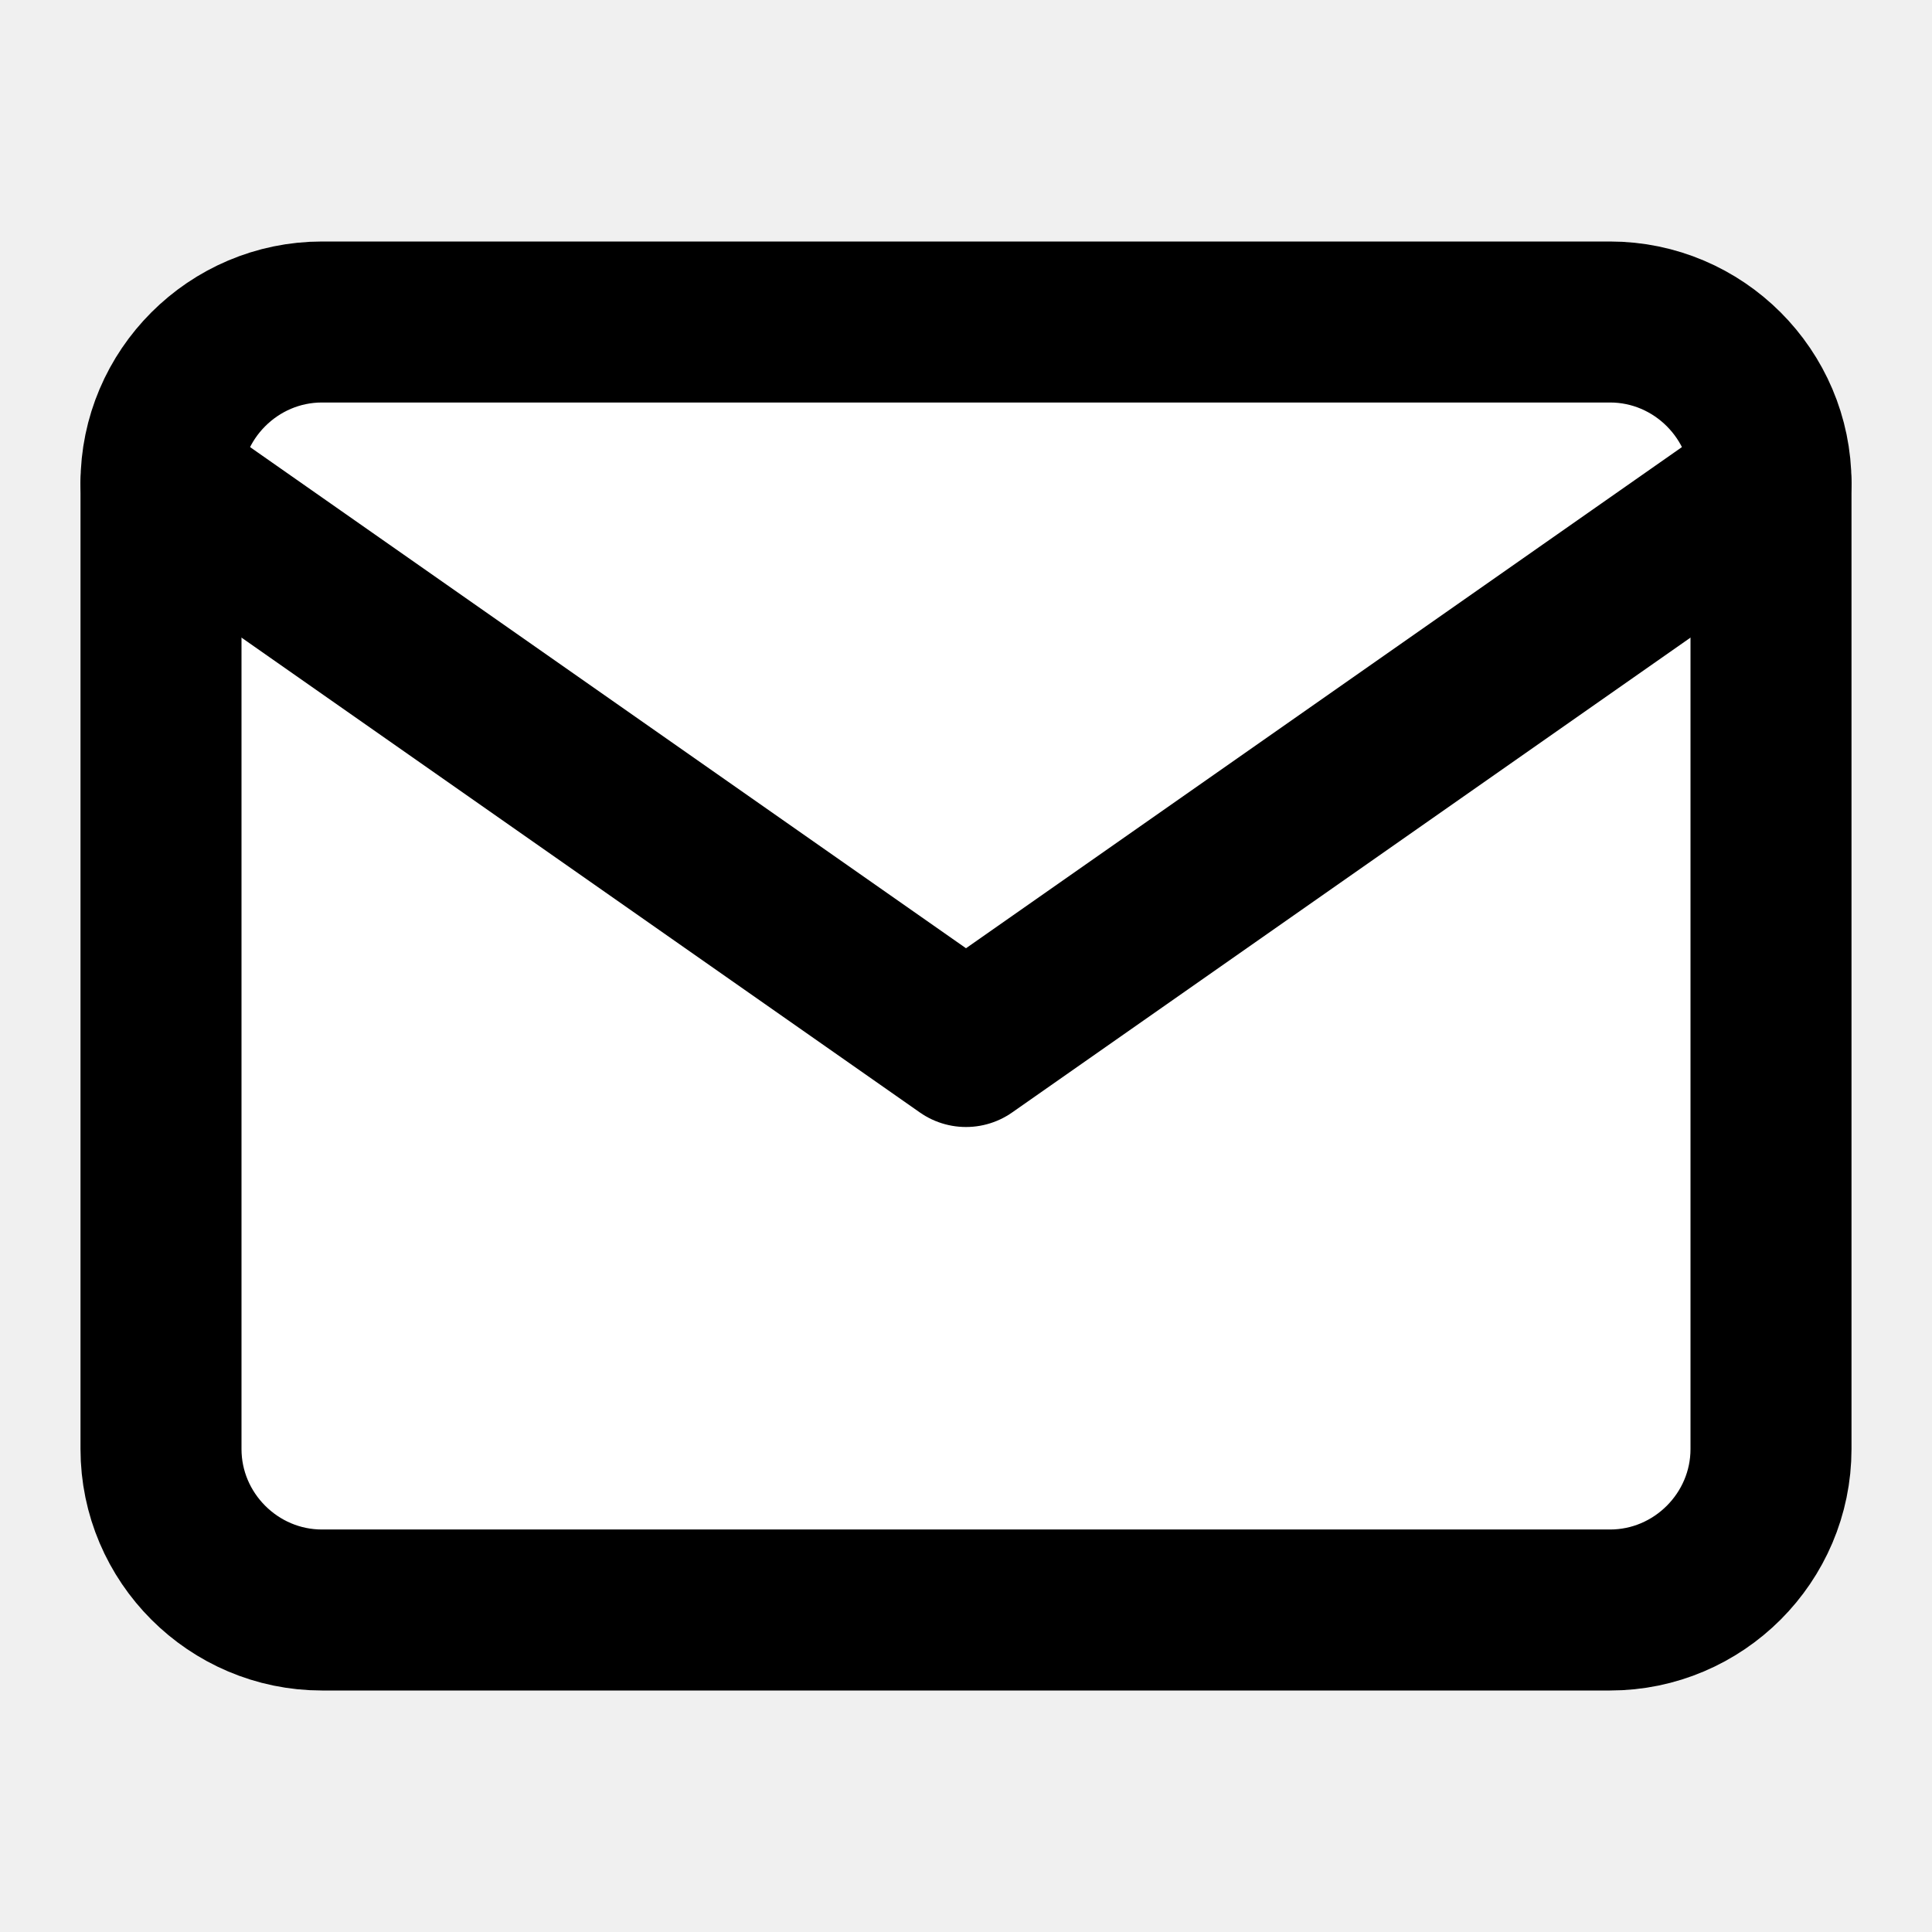
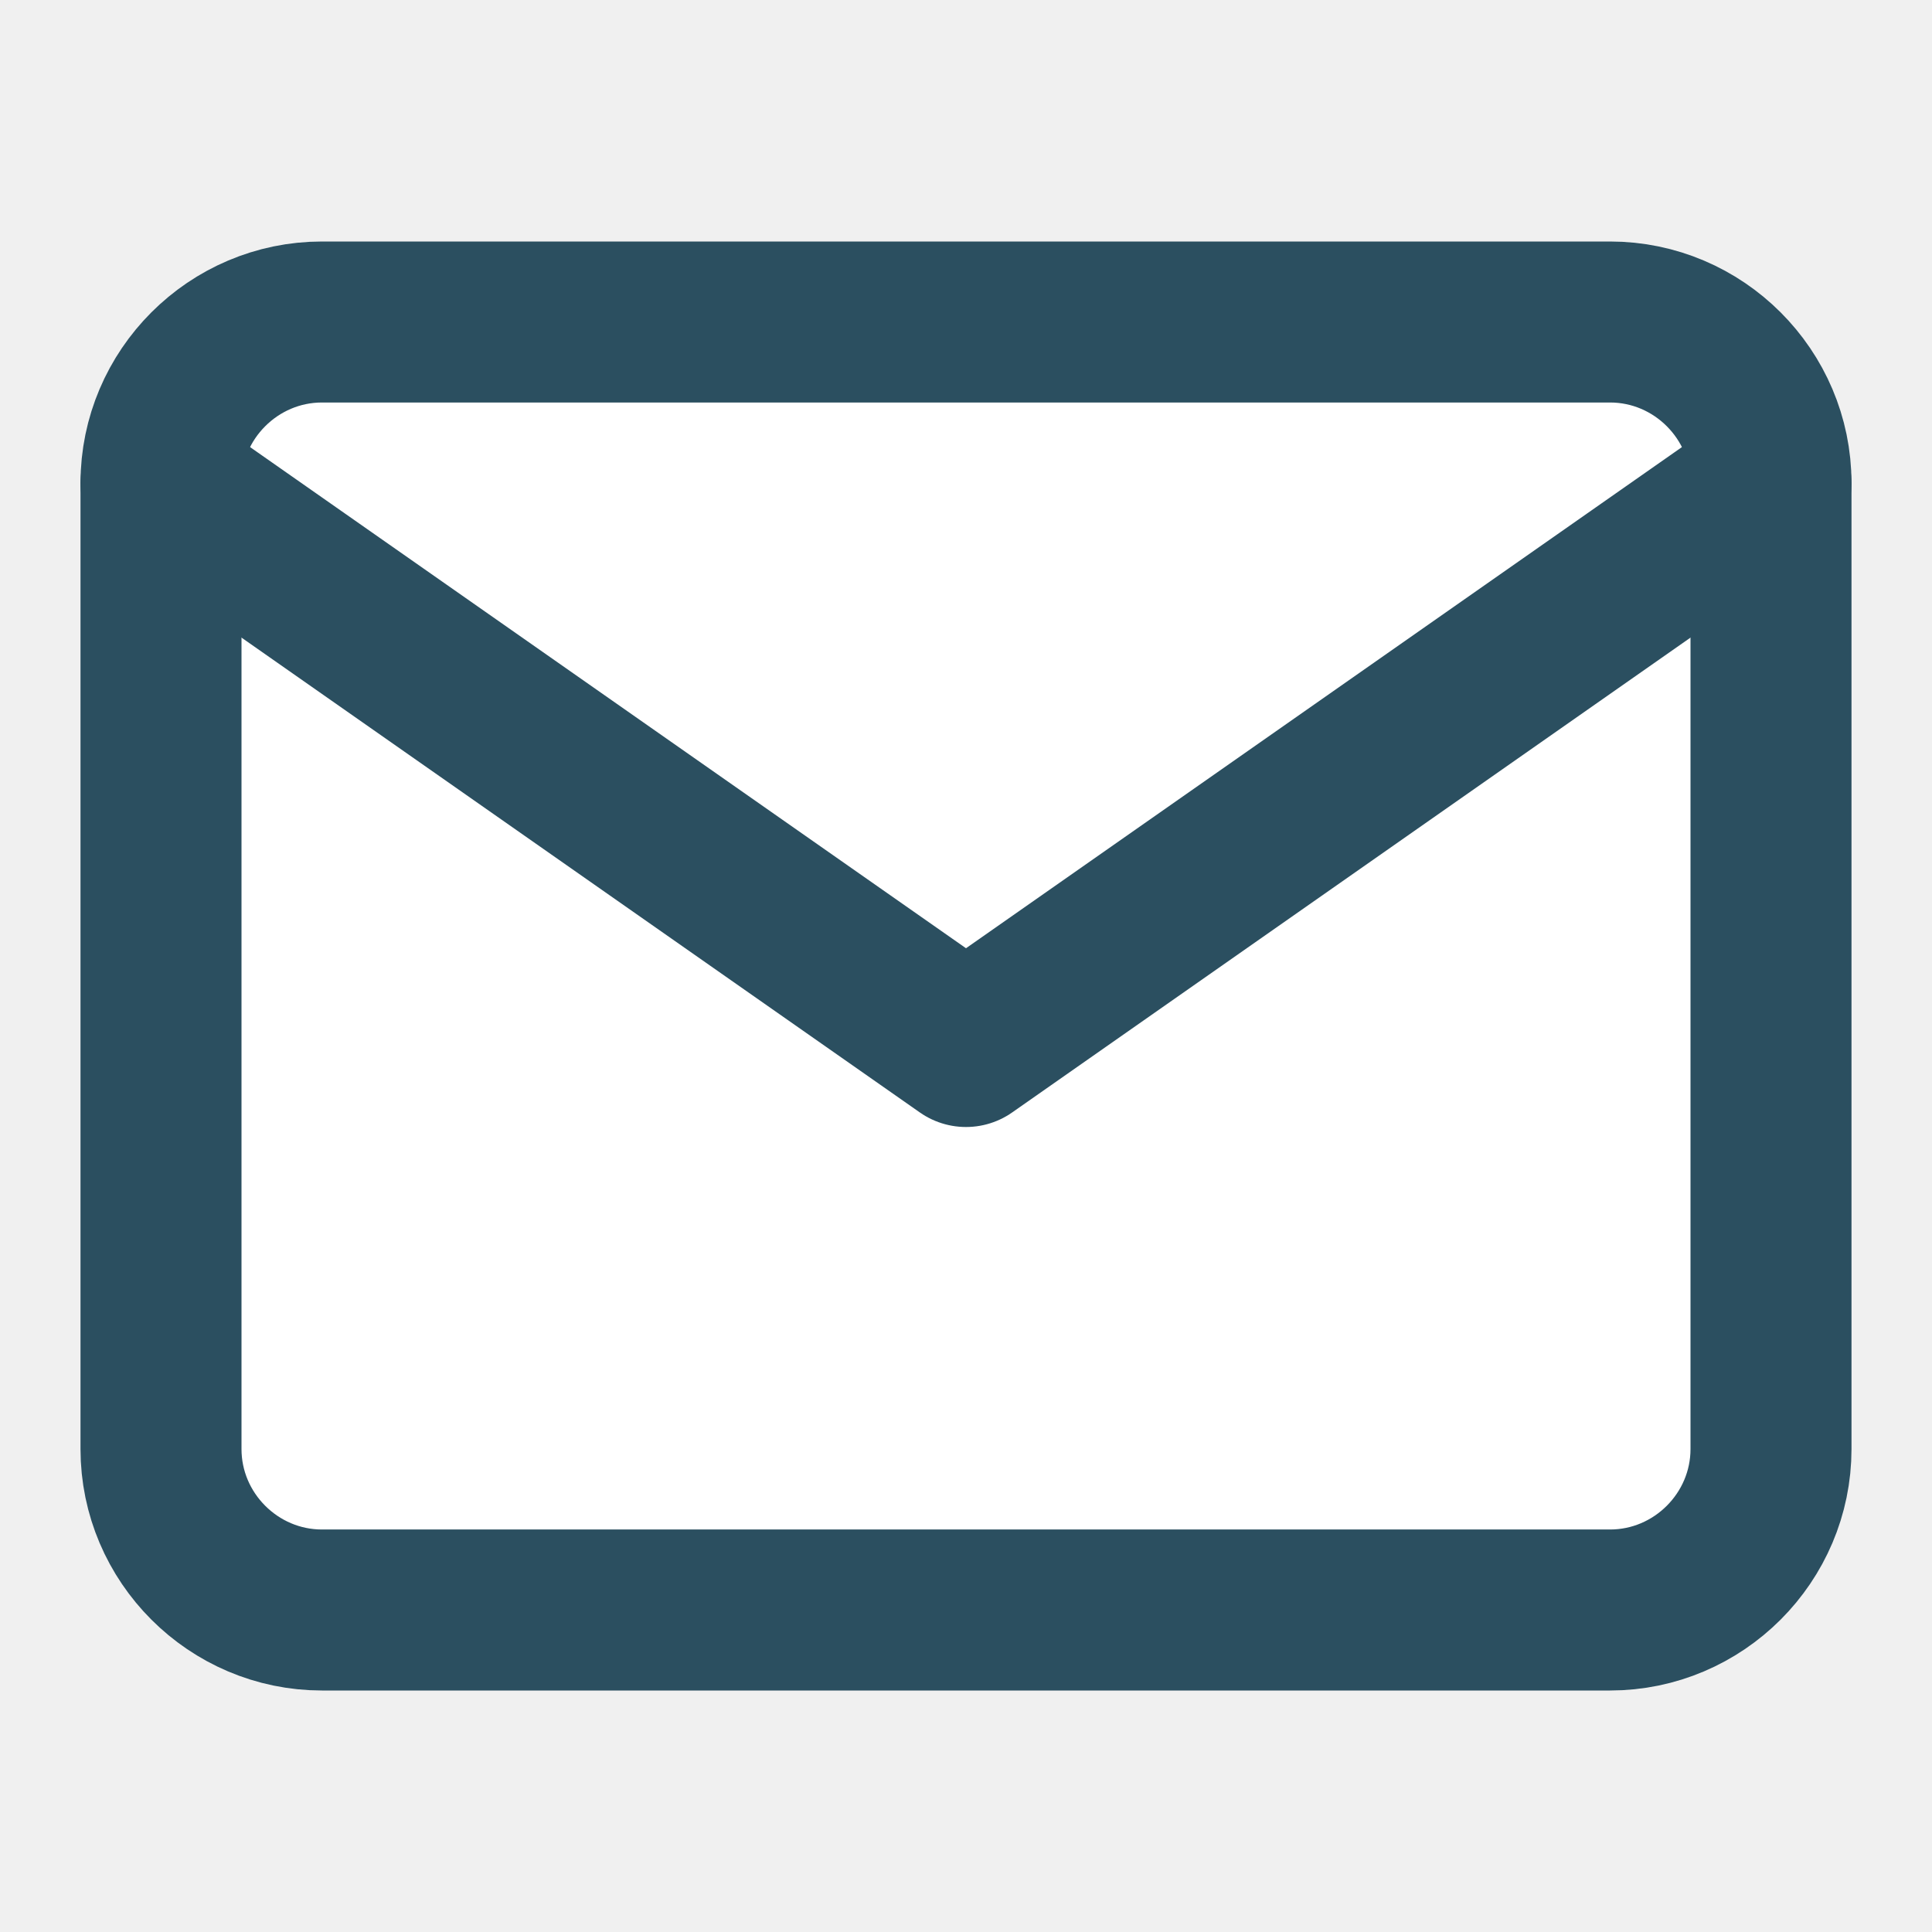
- <svg xmlns="http://www.w3.org/2000/svg" viewBox="0 0 24 24" fill="#fff" stroke="currentColor" stroke-width="2" stroke-linecap="round" stroke-linejoin="round" class="feather feather-mail">
+ <svg xmlns="http://www.w3.org/2000/svg" viewBox="0 0 24 24" fill="#fff" stroke="#2b4f60" stroke-width="2" stroke-linecap="round" stroke-linejoin="round" class="feather feather-mail">
  <path d="M4 4h16c1.1 0 2 .9 2 2v12c0 1.1-.9 2-2 2H4c-1.1 0-2-.9-2-2V6c0-1.1.9-2 2-2z" />
  <polyline points="22,6 12,13 2,6" />
</svg>
